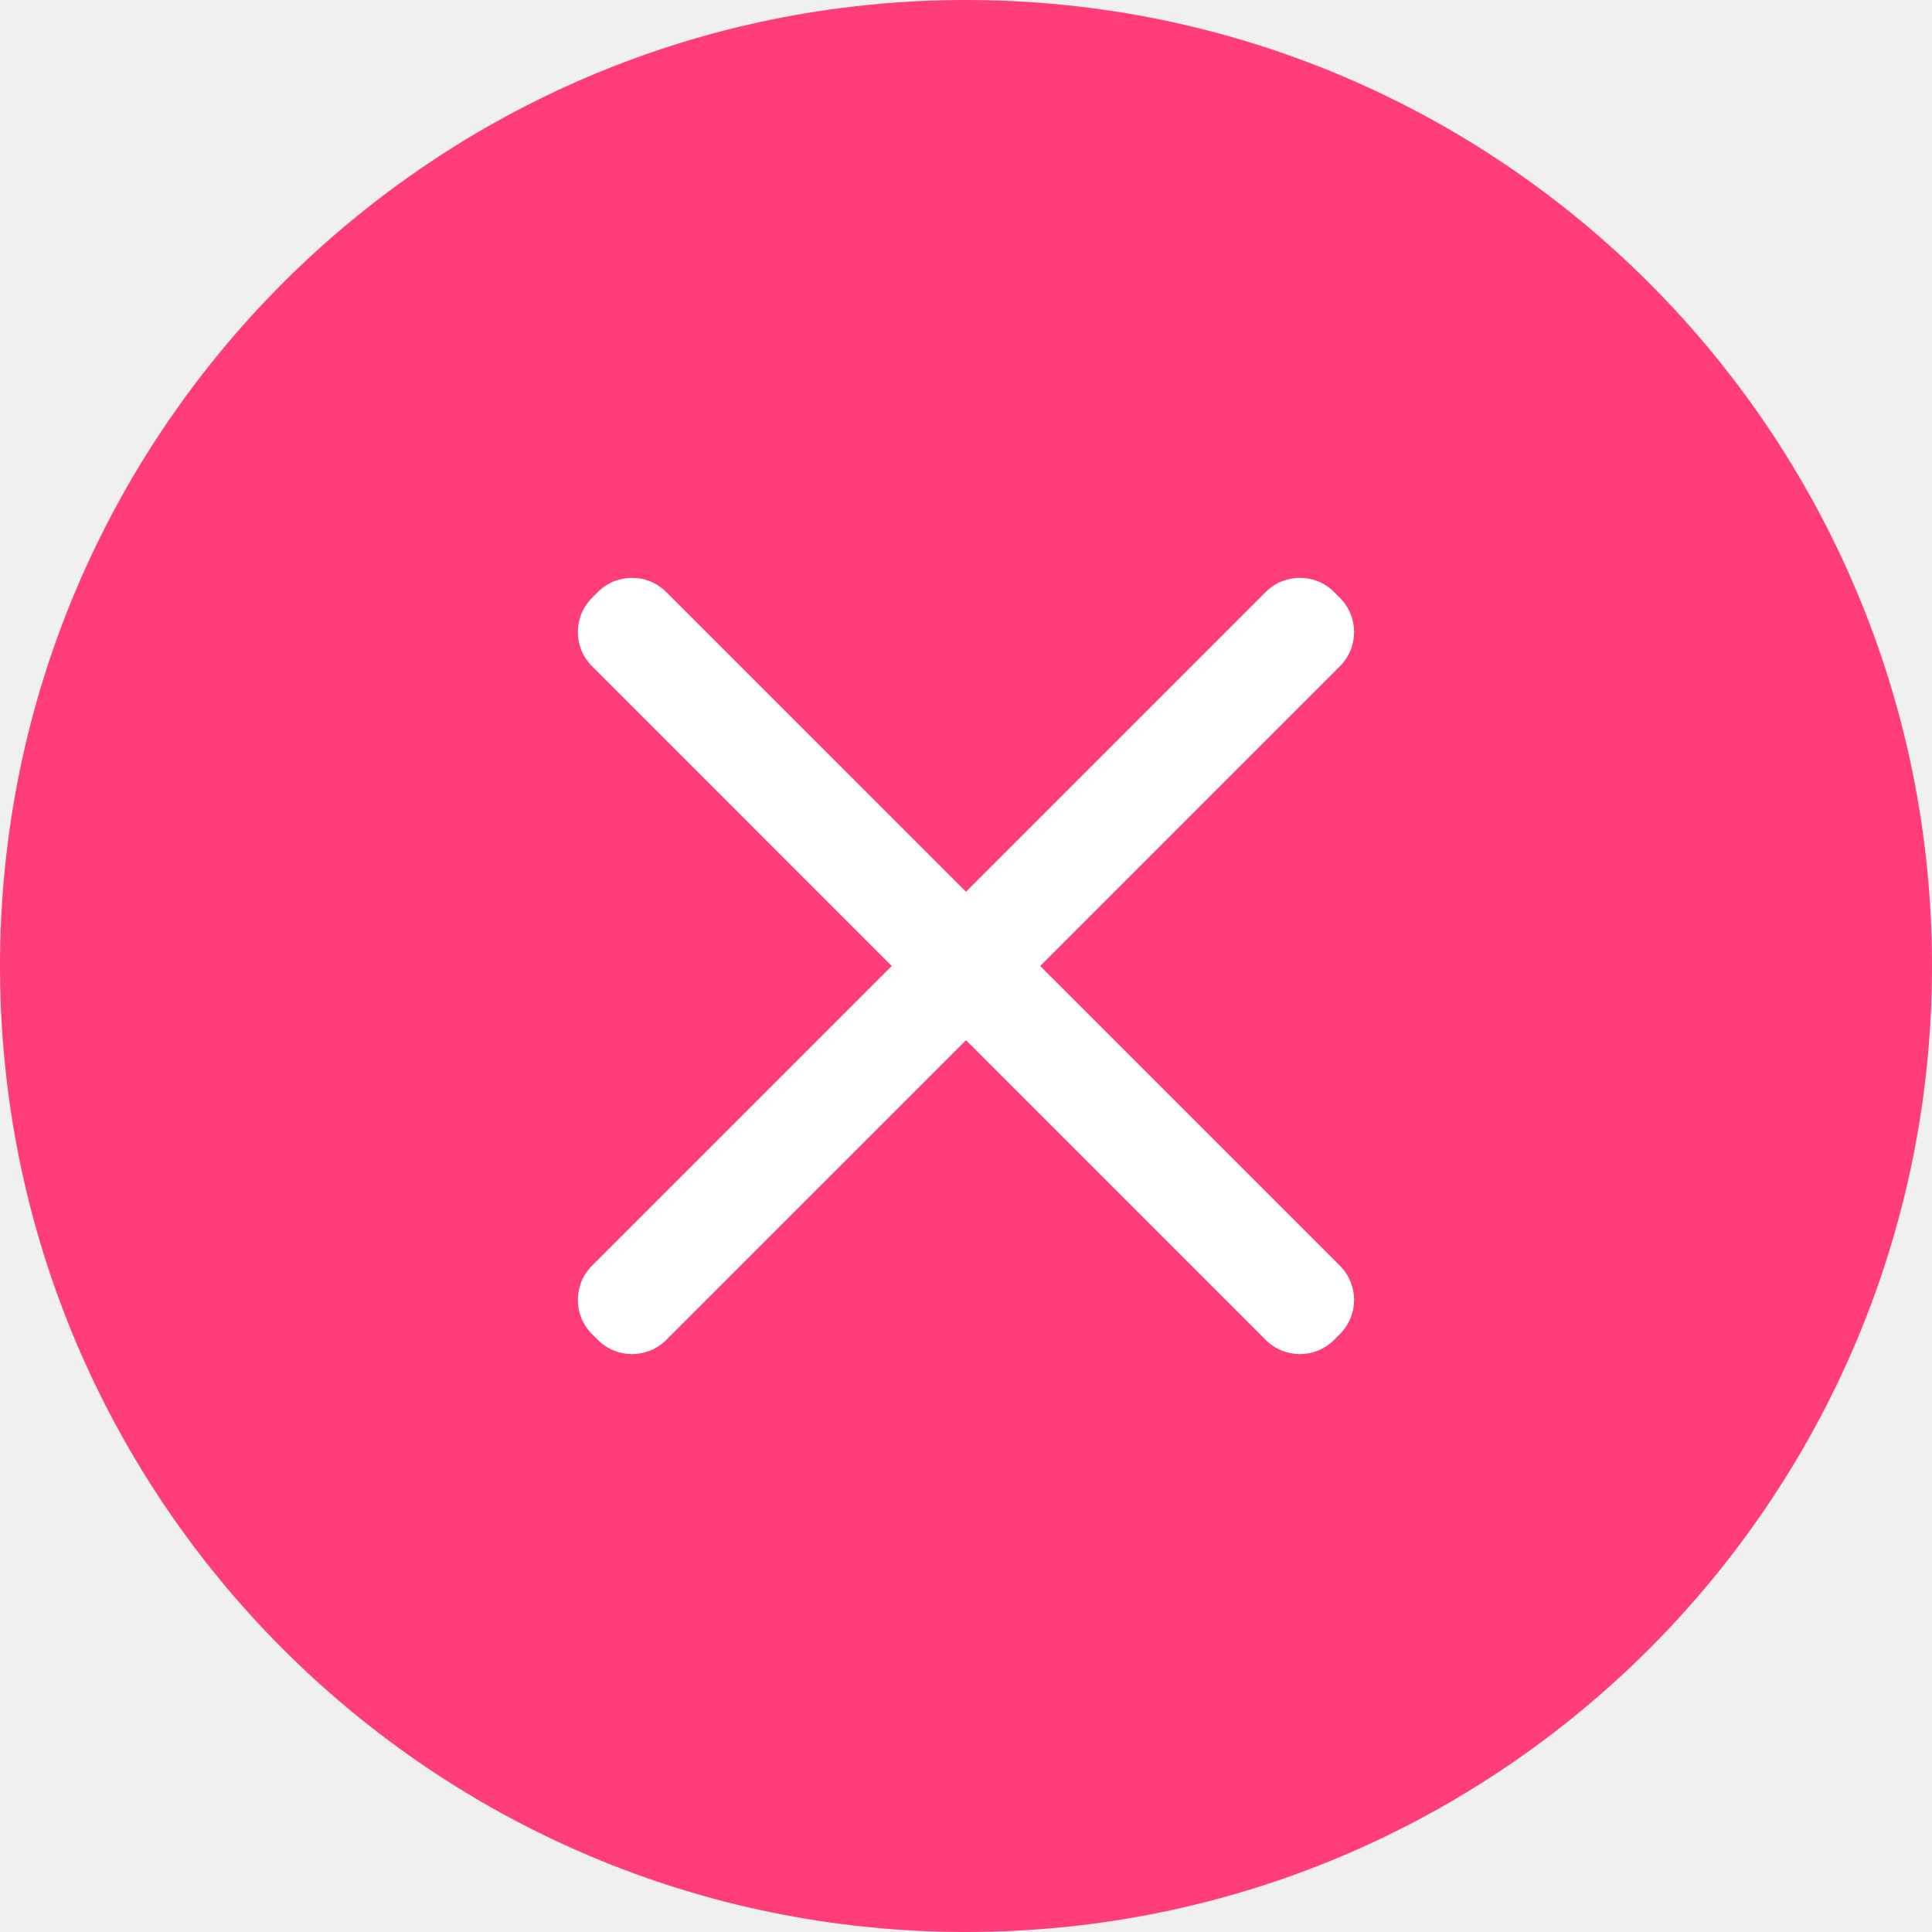
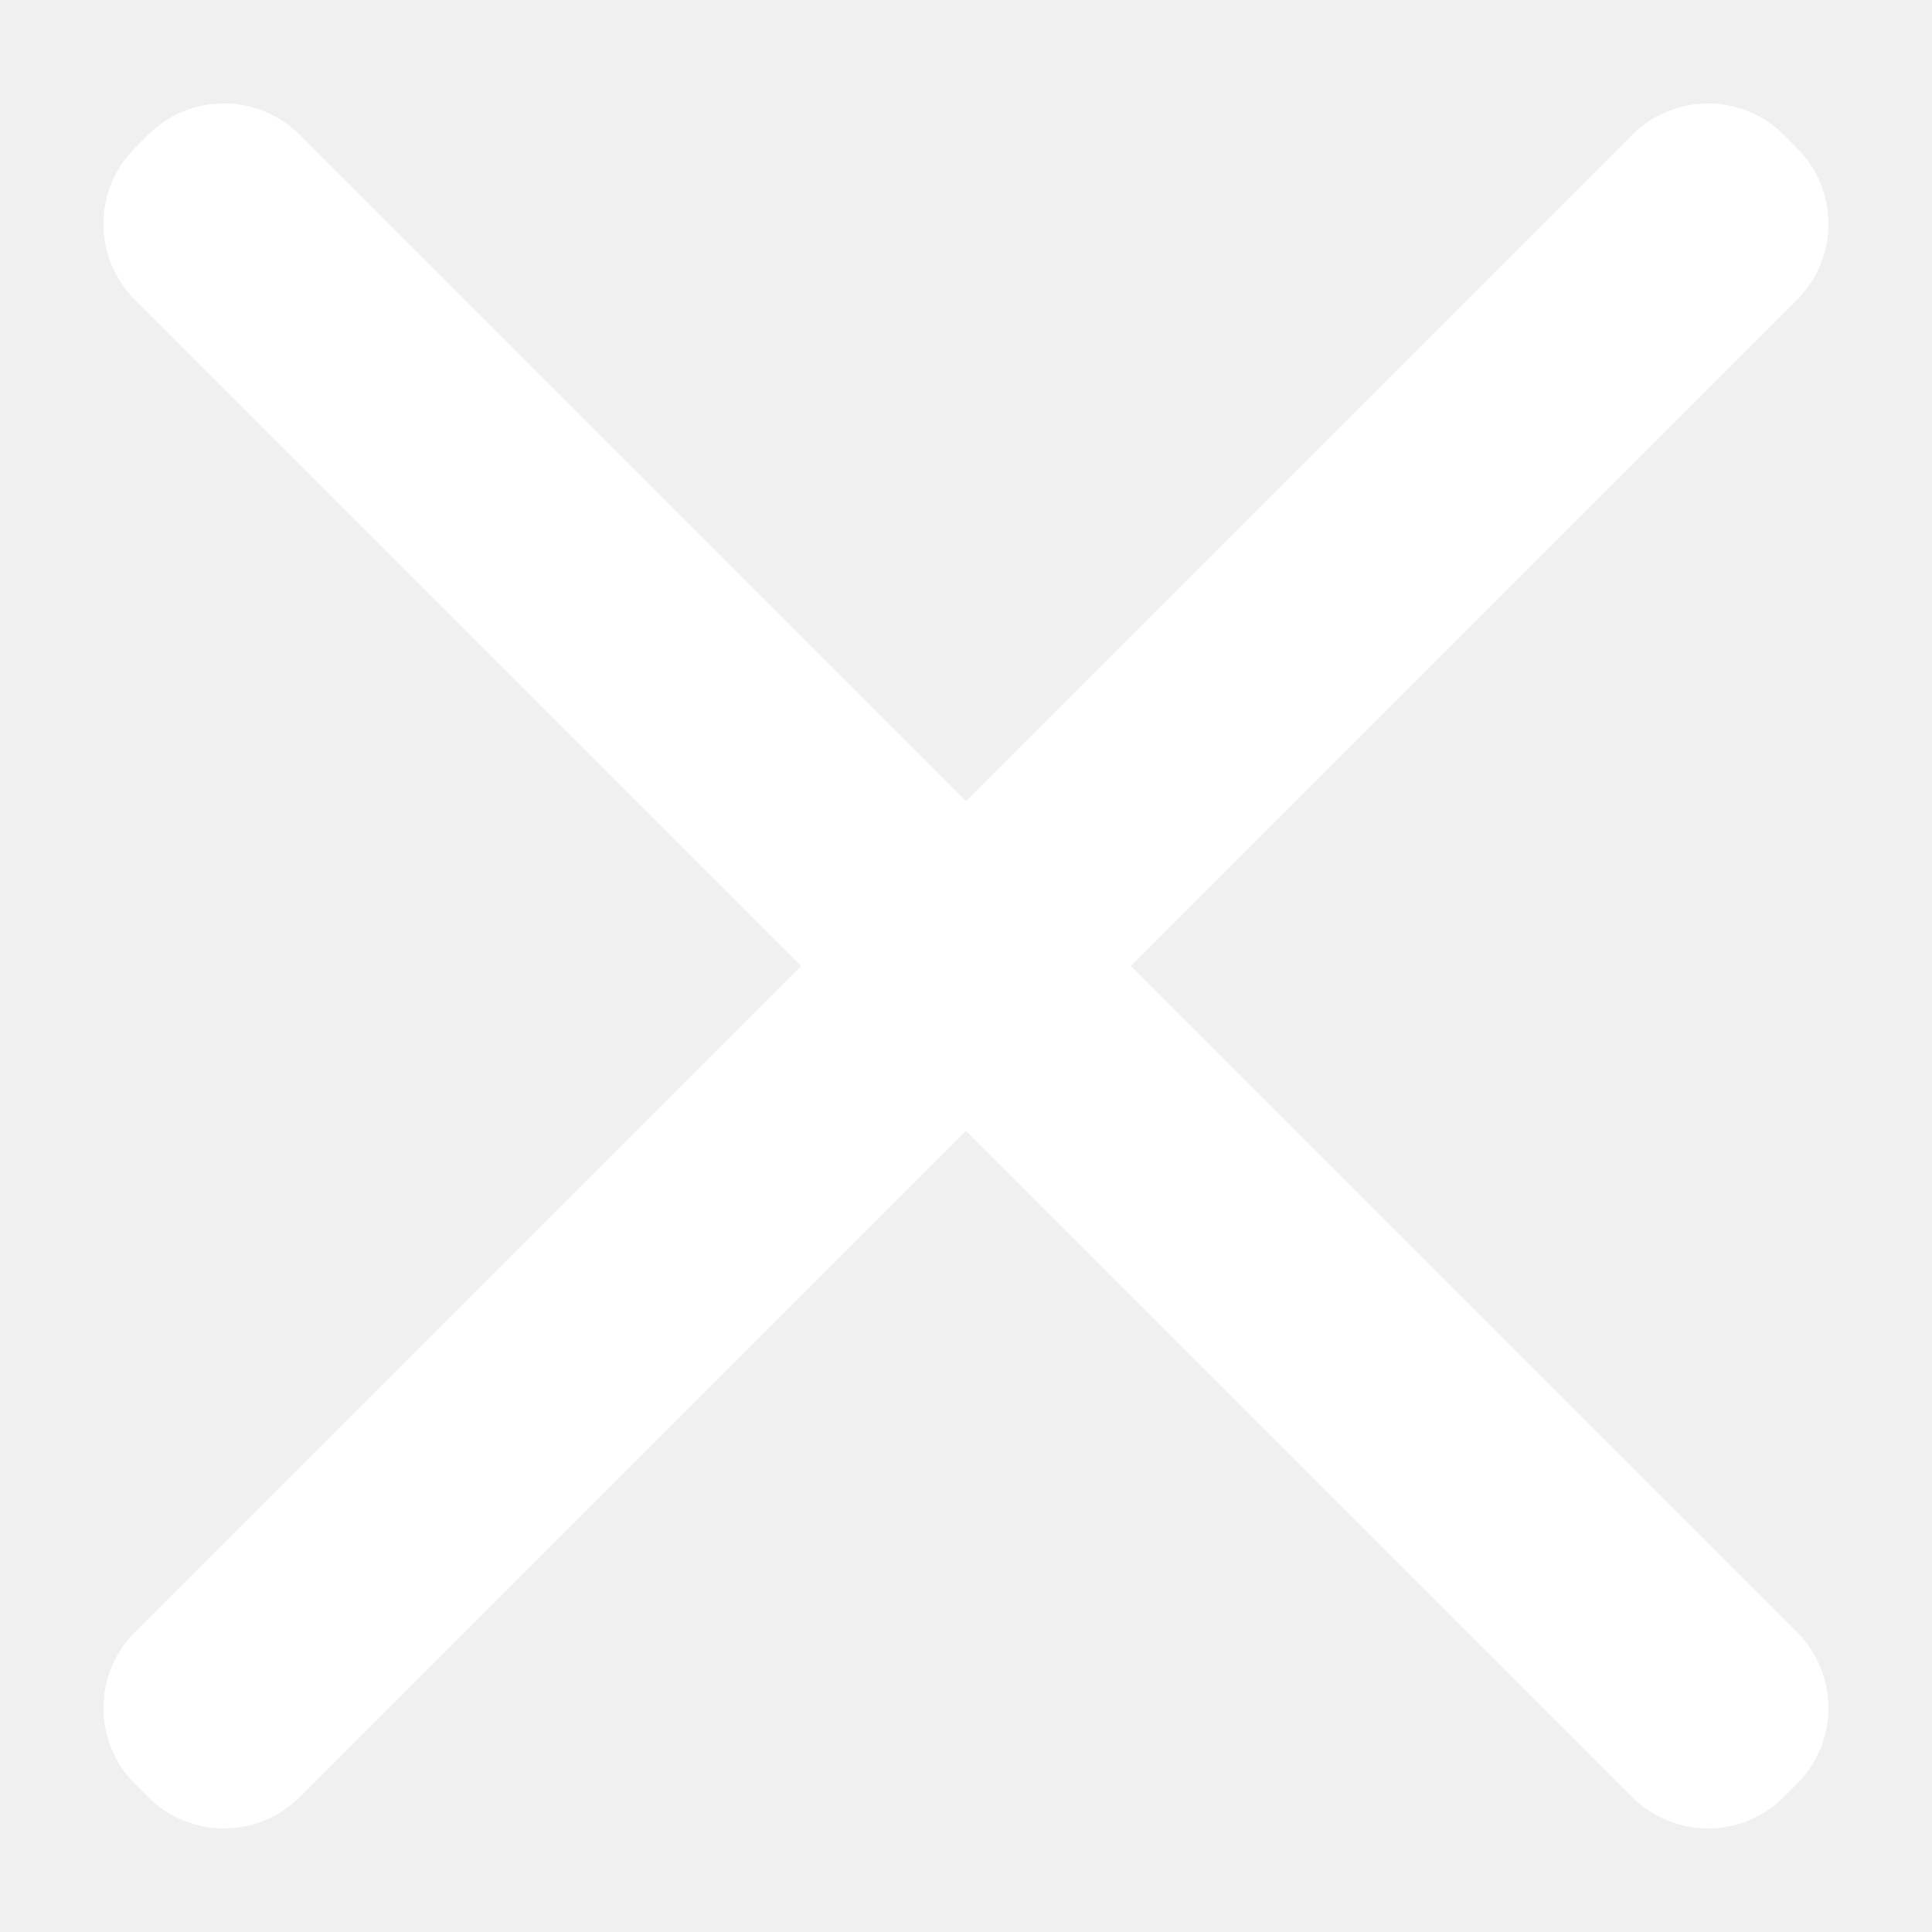
- <svg xmlns="http://www.w3.org/2000/svg" width="40" height="40" viewBox="0 0 40 40" fill="none">
-   <rect width="40" height="40" rx="20" fill="#FF3E79" />
-   <path fill-rule="evenodd" clip-rule="evenodd" d="M13.793 12.257C13.403 11.866 12.769 11.866 12.379 12.257L12.257 12.379C11.866 12.769 11.866 13.403 12.257 13.793L18.463 20L12.257 26.206C11.866 26.597 11.866 27.23 12.257 27.62L12.379 27.742C12.769 28.133 13.403 28.133 13.793 27.742L20 21.536L26.206 27.742C26.597 28.133 27.23 28.133 27.62 27.742L27.742 27.62C28.133 27.23 28.133 26.597 27.742 26.206L21.536 20L27.742 13.793C28.133 13.403 28.133 12.769 27.742 12.379L27.62 12.257C27.23 11.866 26.597 11.866 26.206 12.257L20 18.463L13.793 12.257Z" fill="white" />
+ <svg xmlns="http://www.w3.org/2000/svg" width="18" height="18" viewBox="0 0 18 18" fill="none">
+   <path fill-rule="evenodd" clip-rule="evenodd" d="M2.793 1.257C2.403 0.866 1.769 0.866 1.379 1.257L1.257 1.379C0.866 1.769 0.866 2.403 1.257 2.793L7.463 9L1.257 15.206C0.866 15.597 0.866 16.23 1.257 16.62L1.379 16.742C1.769 17.133 2.403 17.133 2.793 16.742L9 10.536L15.206 16.742C15.597 17.133 16.23 17.133 16.62 16.742L16.742 16.62C17.133 16.23 17.133 15.597 16.742 15.206L10.536 9L16.742 2.793C17.133 2.403 17.133 1.769 16.742 1.379L16.62 1.257C16.23 0.866 15.597 0.866 15.206 1.257L9 7.463L2.793 1.257Z" fill="white" />
</svg>
